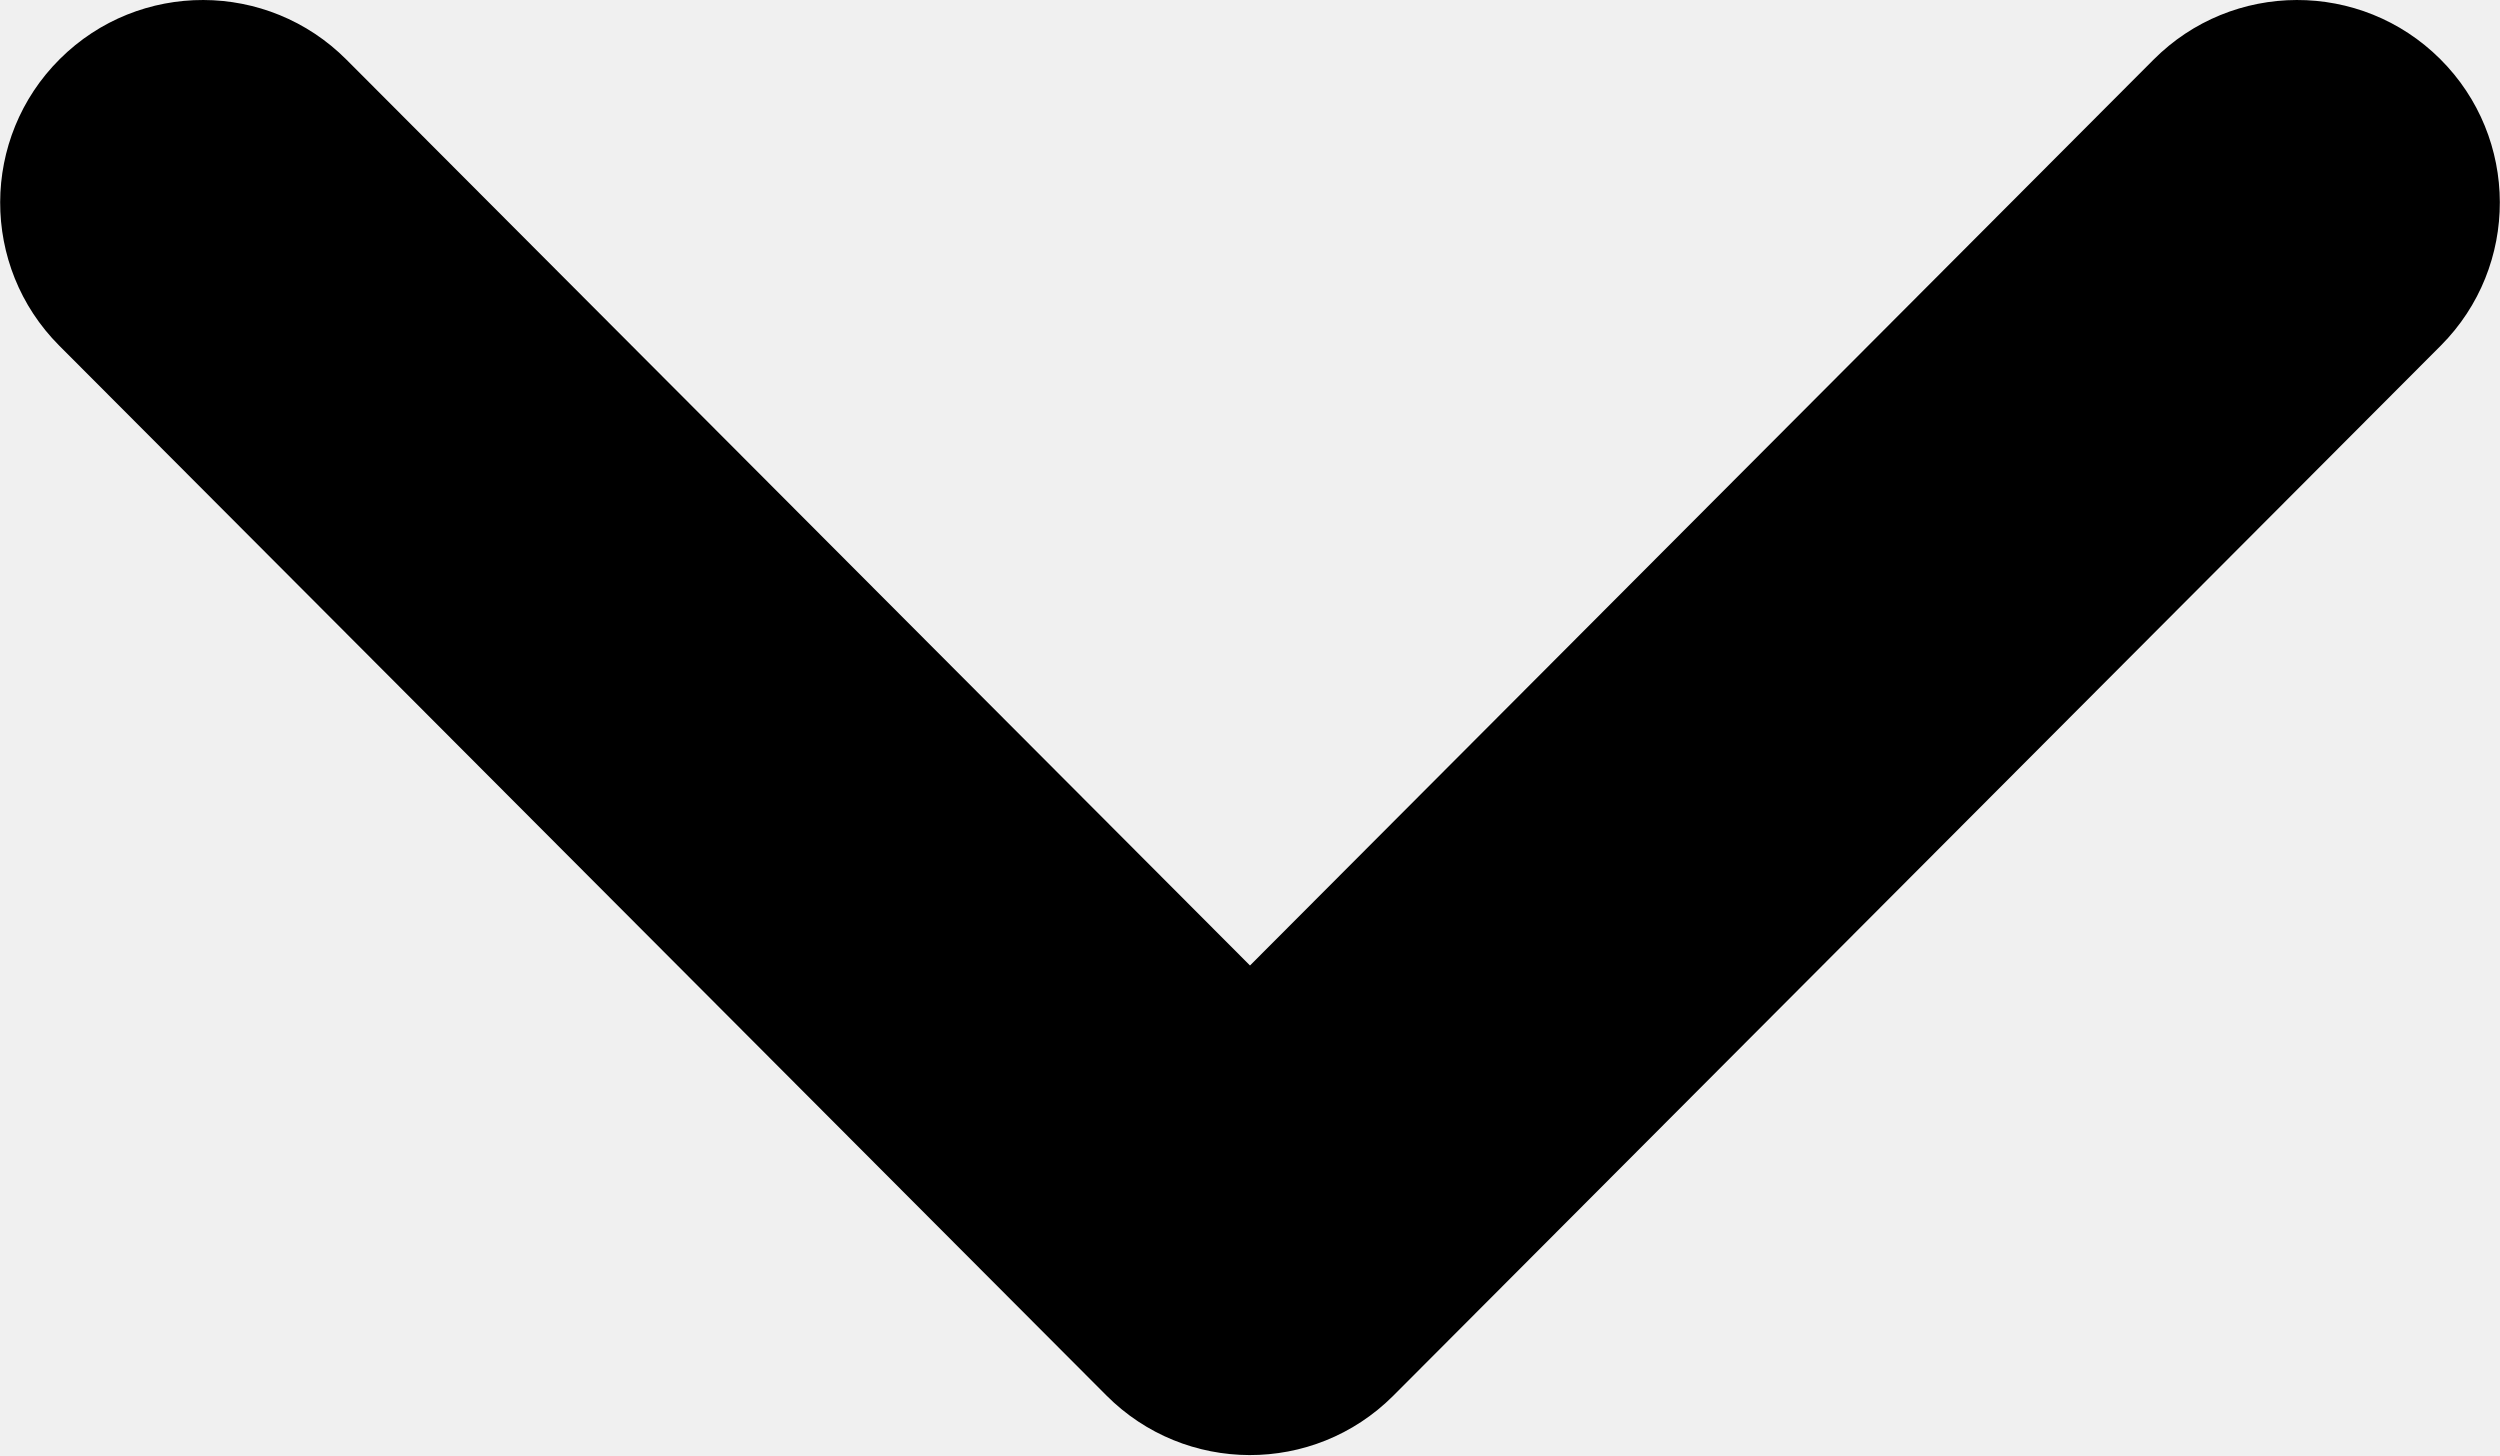
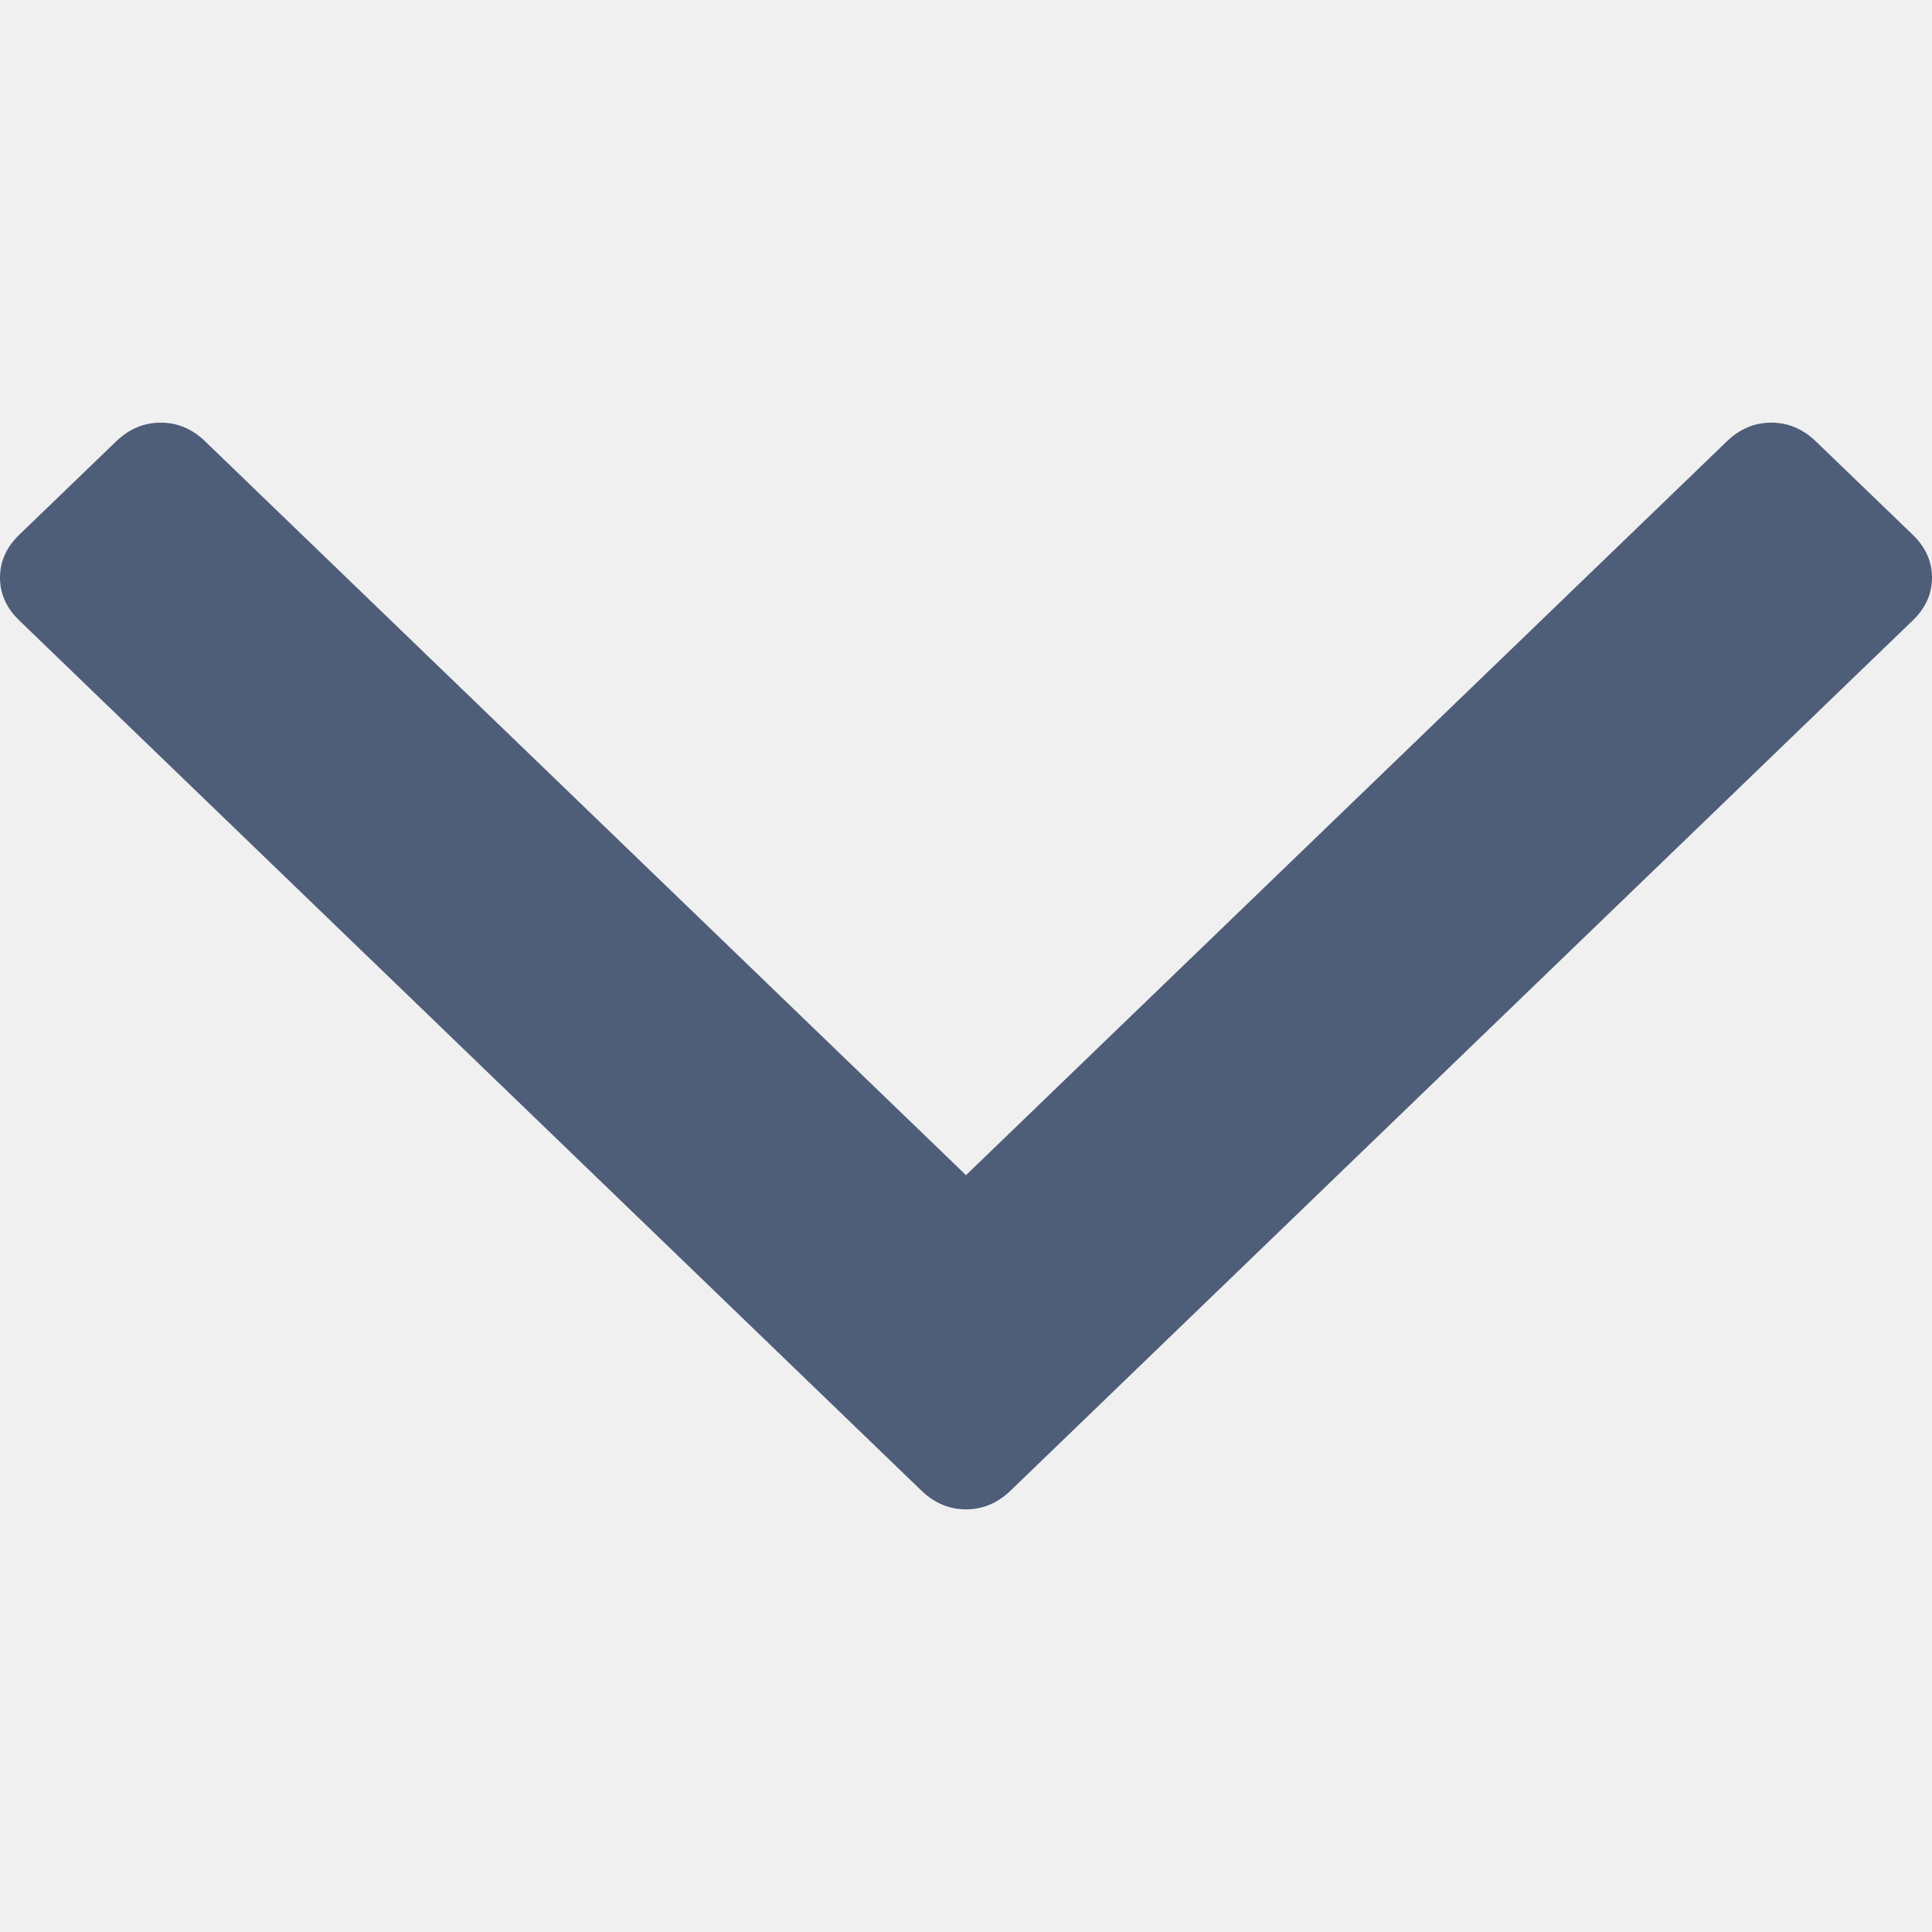
- <svg xmlns="http://www.w3.org/2000/svg" xml:space="preserve" width="512" height="298" shape-rendering="geometricPrecision" text-rendering="geometricPrecision" image-rendering="optimizeQuality" fill-rule="evenodd" clip-rule="evenodd" viewBox="0 0 512 298.04">
-   <path fill-rule="nonzero" d="M12.08 70.78c-16.17-16.24-16.09-42.54.15-58.7 16.25-16.17 42.54-16.09 58.71.15L256 197.76 441.06 12.23c16.17-16.24 42.46-16.32 58.71-.15 16.24 16.16 16.32 42.46.15 58.7L285.27 285.96c-16.24 16.17-42.54 16.09-58.7-.15L12.08 70.78z" />
+ <svg xmlns="http://www.w3.org/2000/svg" width="16" height="16" viewBox="0 0 16 16" fill="none">
+   <path d="M16 4.784C16 4.649 15.947 4.531 15.84 4.428L15.038 3.655C14.931 3.552 14.808 3.5 14.669 3.5C14.53 3.5 14.408 3.552 14.301 3.655L8 9.732L1.699 3.655C1.593 3.552 1.47 3.5 1.331 3.5C1.192 3.5 1.069 3.552 0.962 3.655L0.16 4.428C0.053 4.531 0 4.649 0 4.784C0 4.918 0.053 5.036 0.16 5.139L7.631 12.345C7.738 12.448 7.861 12.5 8 12.5C8.139 12.5 8.262 12.448 8.369 12.345L15.84 5.139C15.947 5.036 16 4.918 16 4.784Z" fill="white" />
+   <path d="M16 4.784C16 4.649 15.947 4.531 15.84 4.428L15.038 3.655C14.931 3.552 14.808 3.5 14.669 3.5C14.53 3.5 14.408 3.552 14.301 3.655L8 9.732L1.699 3.655C1.593 3.552 1.47 3.5 1.331 3.5C1.192 3.5 1.069 3.552 0.962 3.655L0.16 4.428C0.053 4.531 0 4.649 0 4.784C0 4.918 0.053 5.036 0.16 5.139L7.631 12.345C7.738 12.448 7.861 12.5 8 12.5C8.139 12.5 8.262 12.448 8.369 12.345L15.84 5.139C15.947 5.036 16 4.918 16 4.784Z" fill="#4E5D78" />
</svg>
